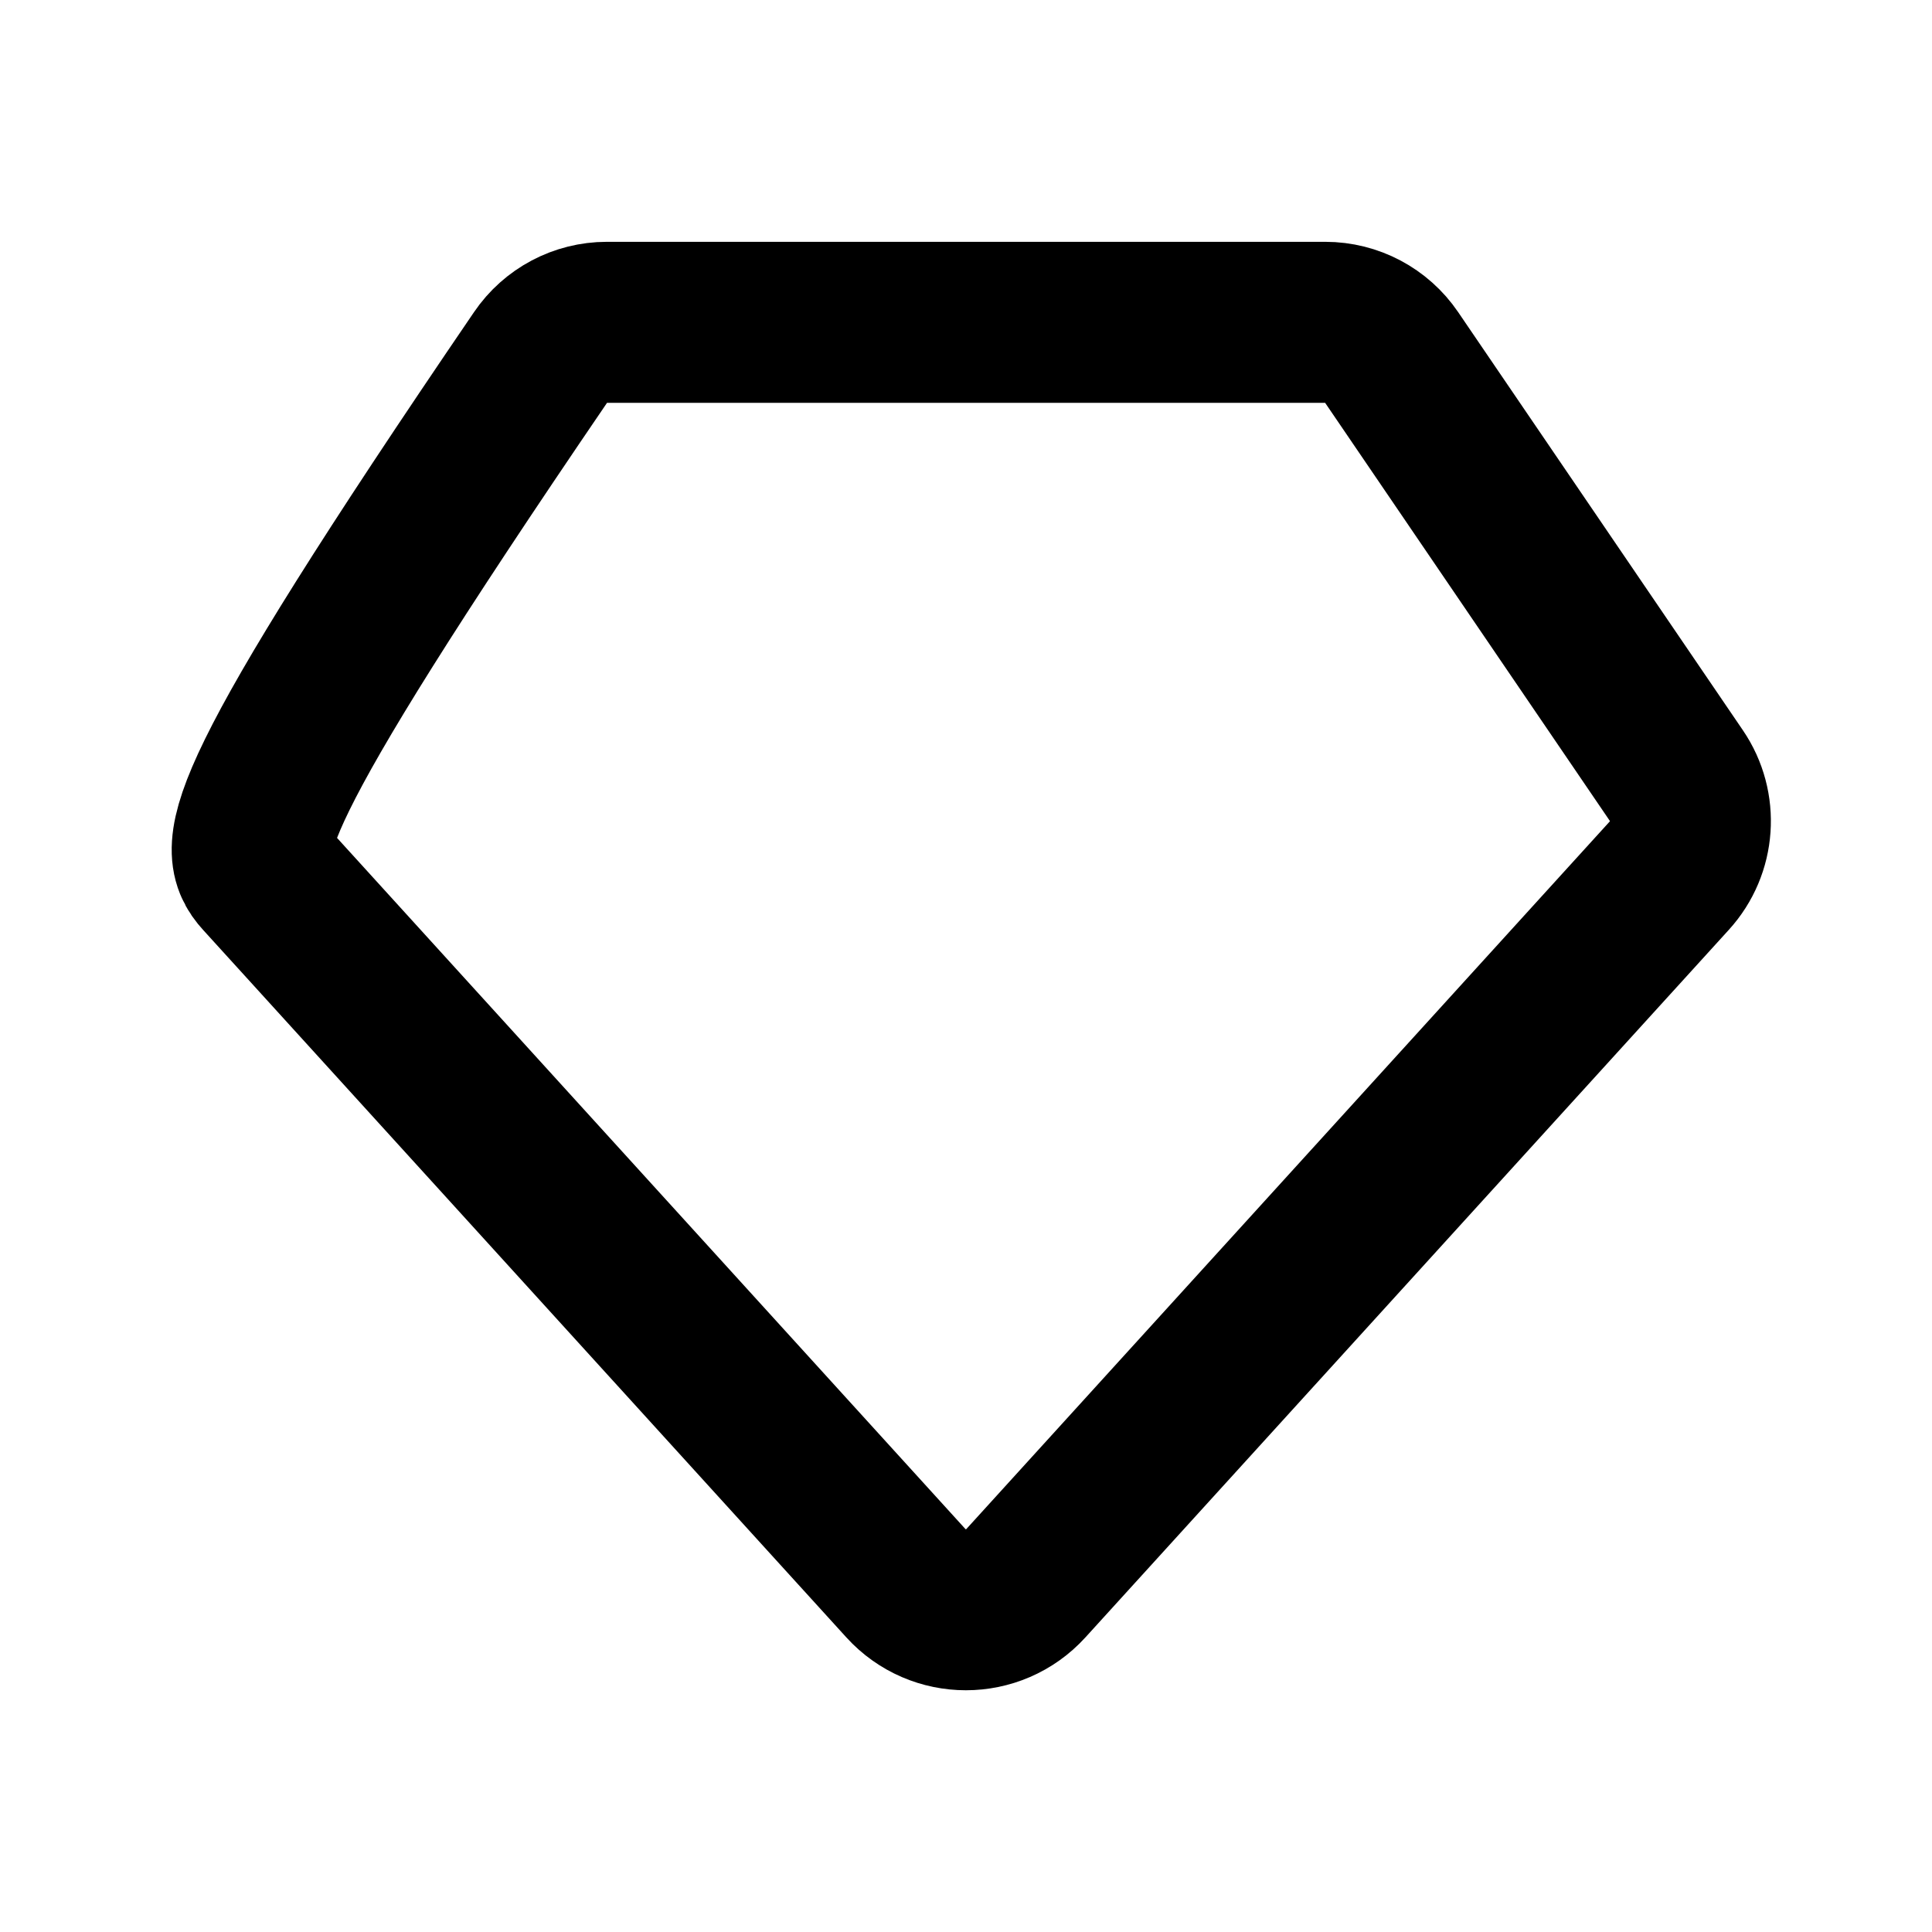
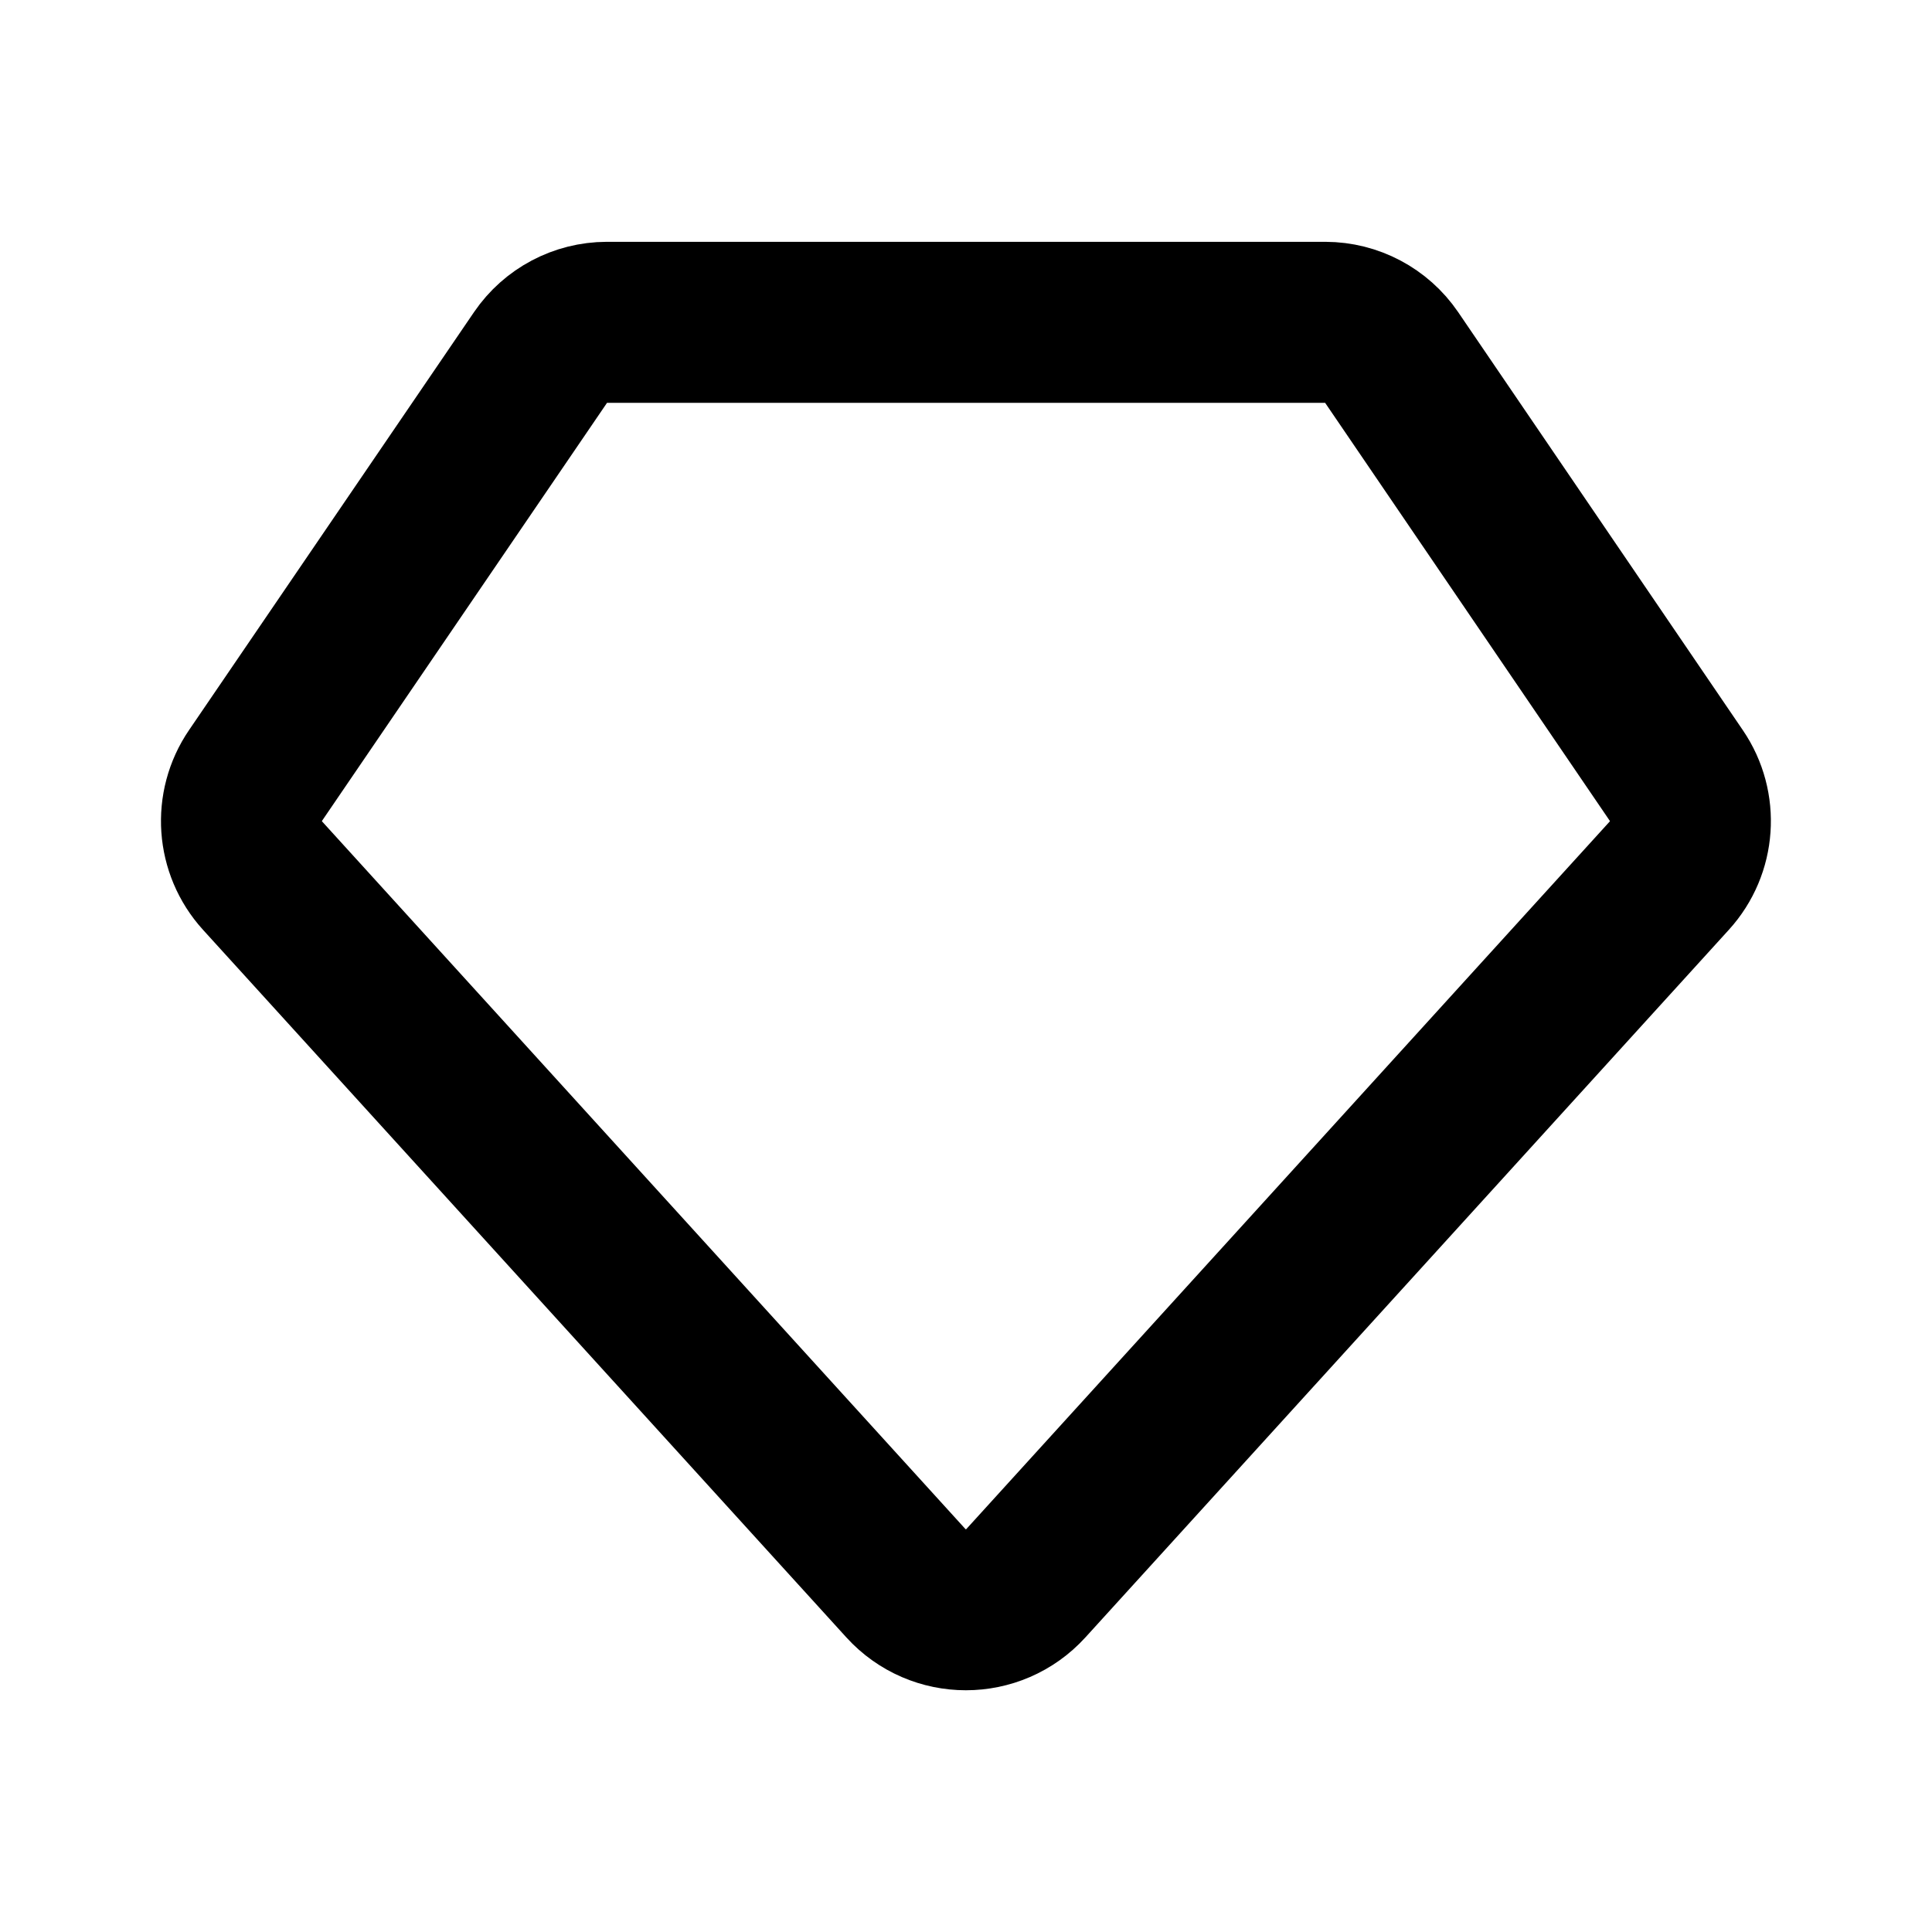
<svg xmlns="http://www.w3.org/2000/svg" class="icon icon-tabler icon-tabler-brand-sketch" width="24" height="24" viewBox="0 0 24 24" stroke-width="2" stroke="currentColor" fill="none" stroke-linecap="round" stroke-linejoin="round">
  <path stroke="none" d="M0 0h24v24H0z" />
-   <path d="M3.262 10.878l7.991 8.789c.4.44 1.091.44 1.491 0l7.993-8.79c.313-.344.349-.859.087-1.243L17.287 4.44a.996.996 0 00-.823-.436H7.538a.996.996 0 00-.823.436 2713782426.663 2713782426.663 0 01-3.54 5.192c-.263.385-.227.901.087 1.246z" />
+   <path d="M3.262 10.878l7.991 8.789c.4.44 1.091.44 1.491 0l7.993-8.79c.313-.344.349-.859.087-1.243L17.287 4.44a1 1 0 0 0 -.823 -.436H7.538a1 1 0 0 0 -.823 .436l-3.54 5.192c-.263 .385 -.227 .901 .087 1.246z" />
</svg>
